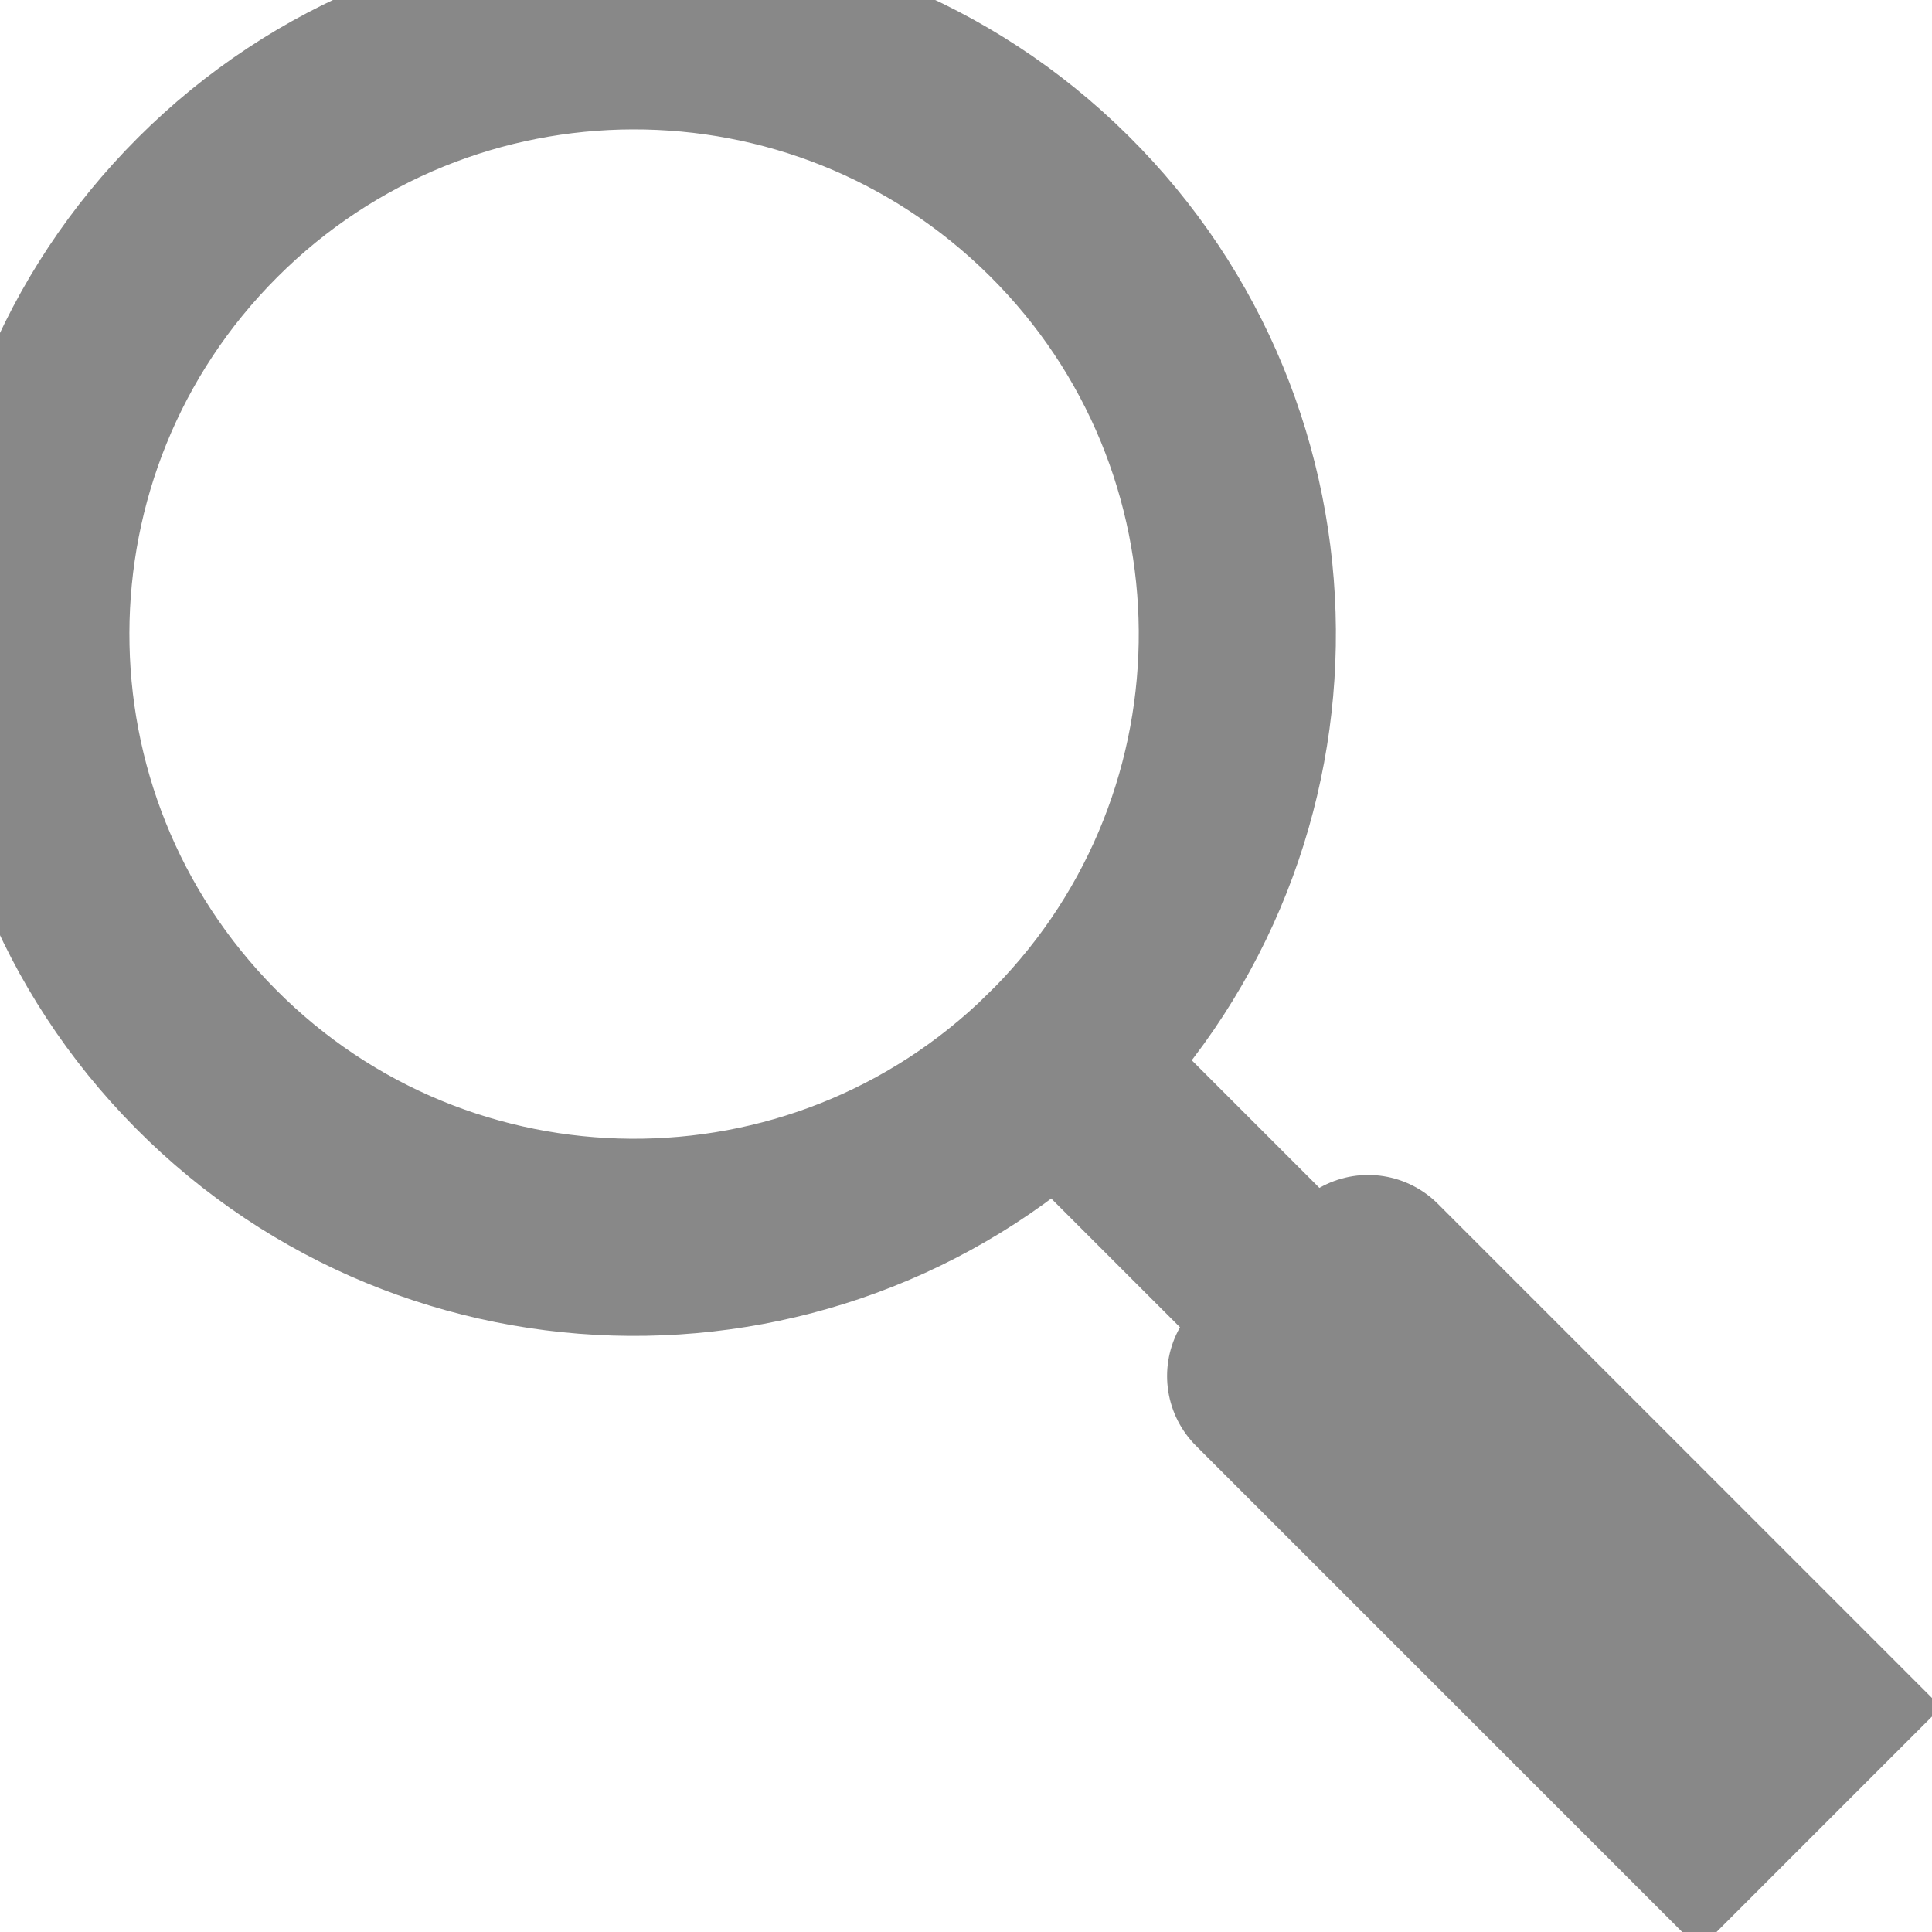
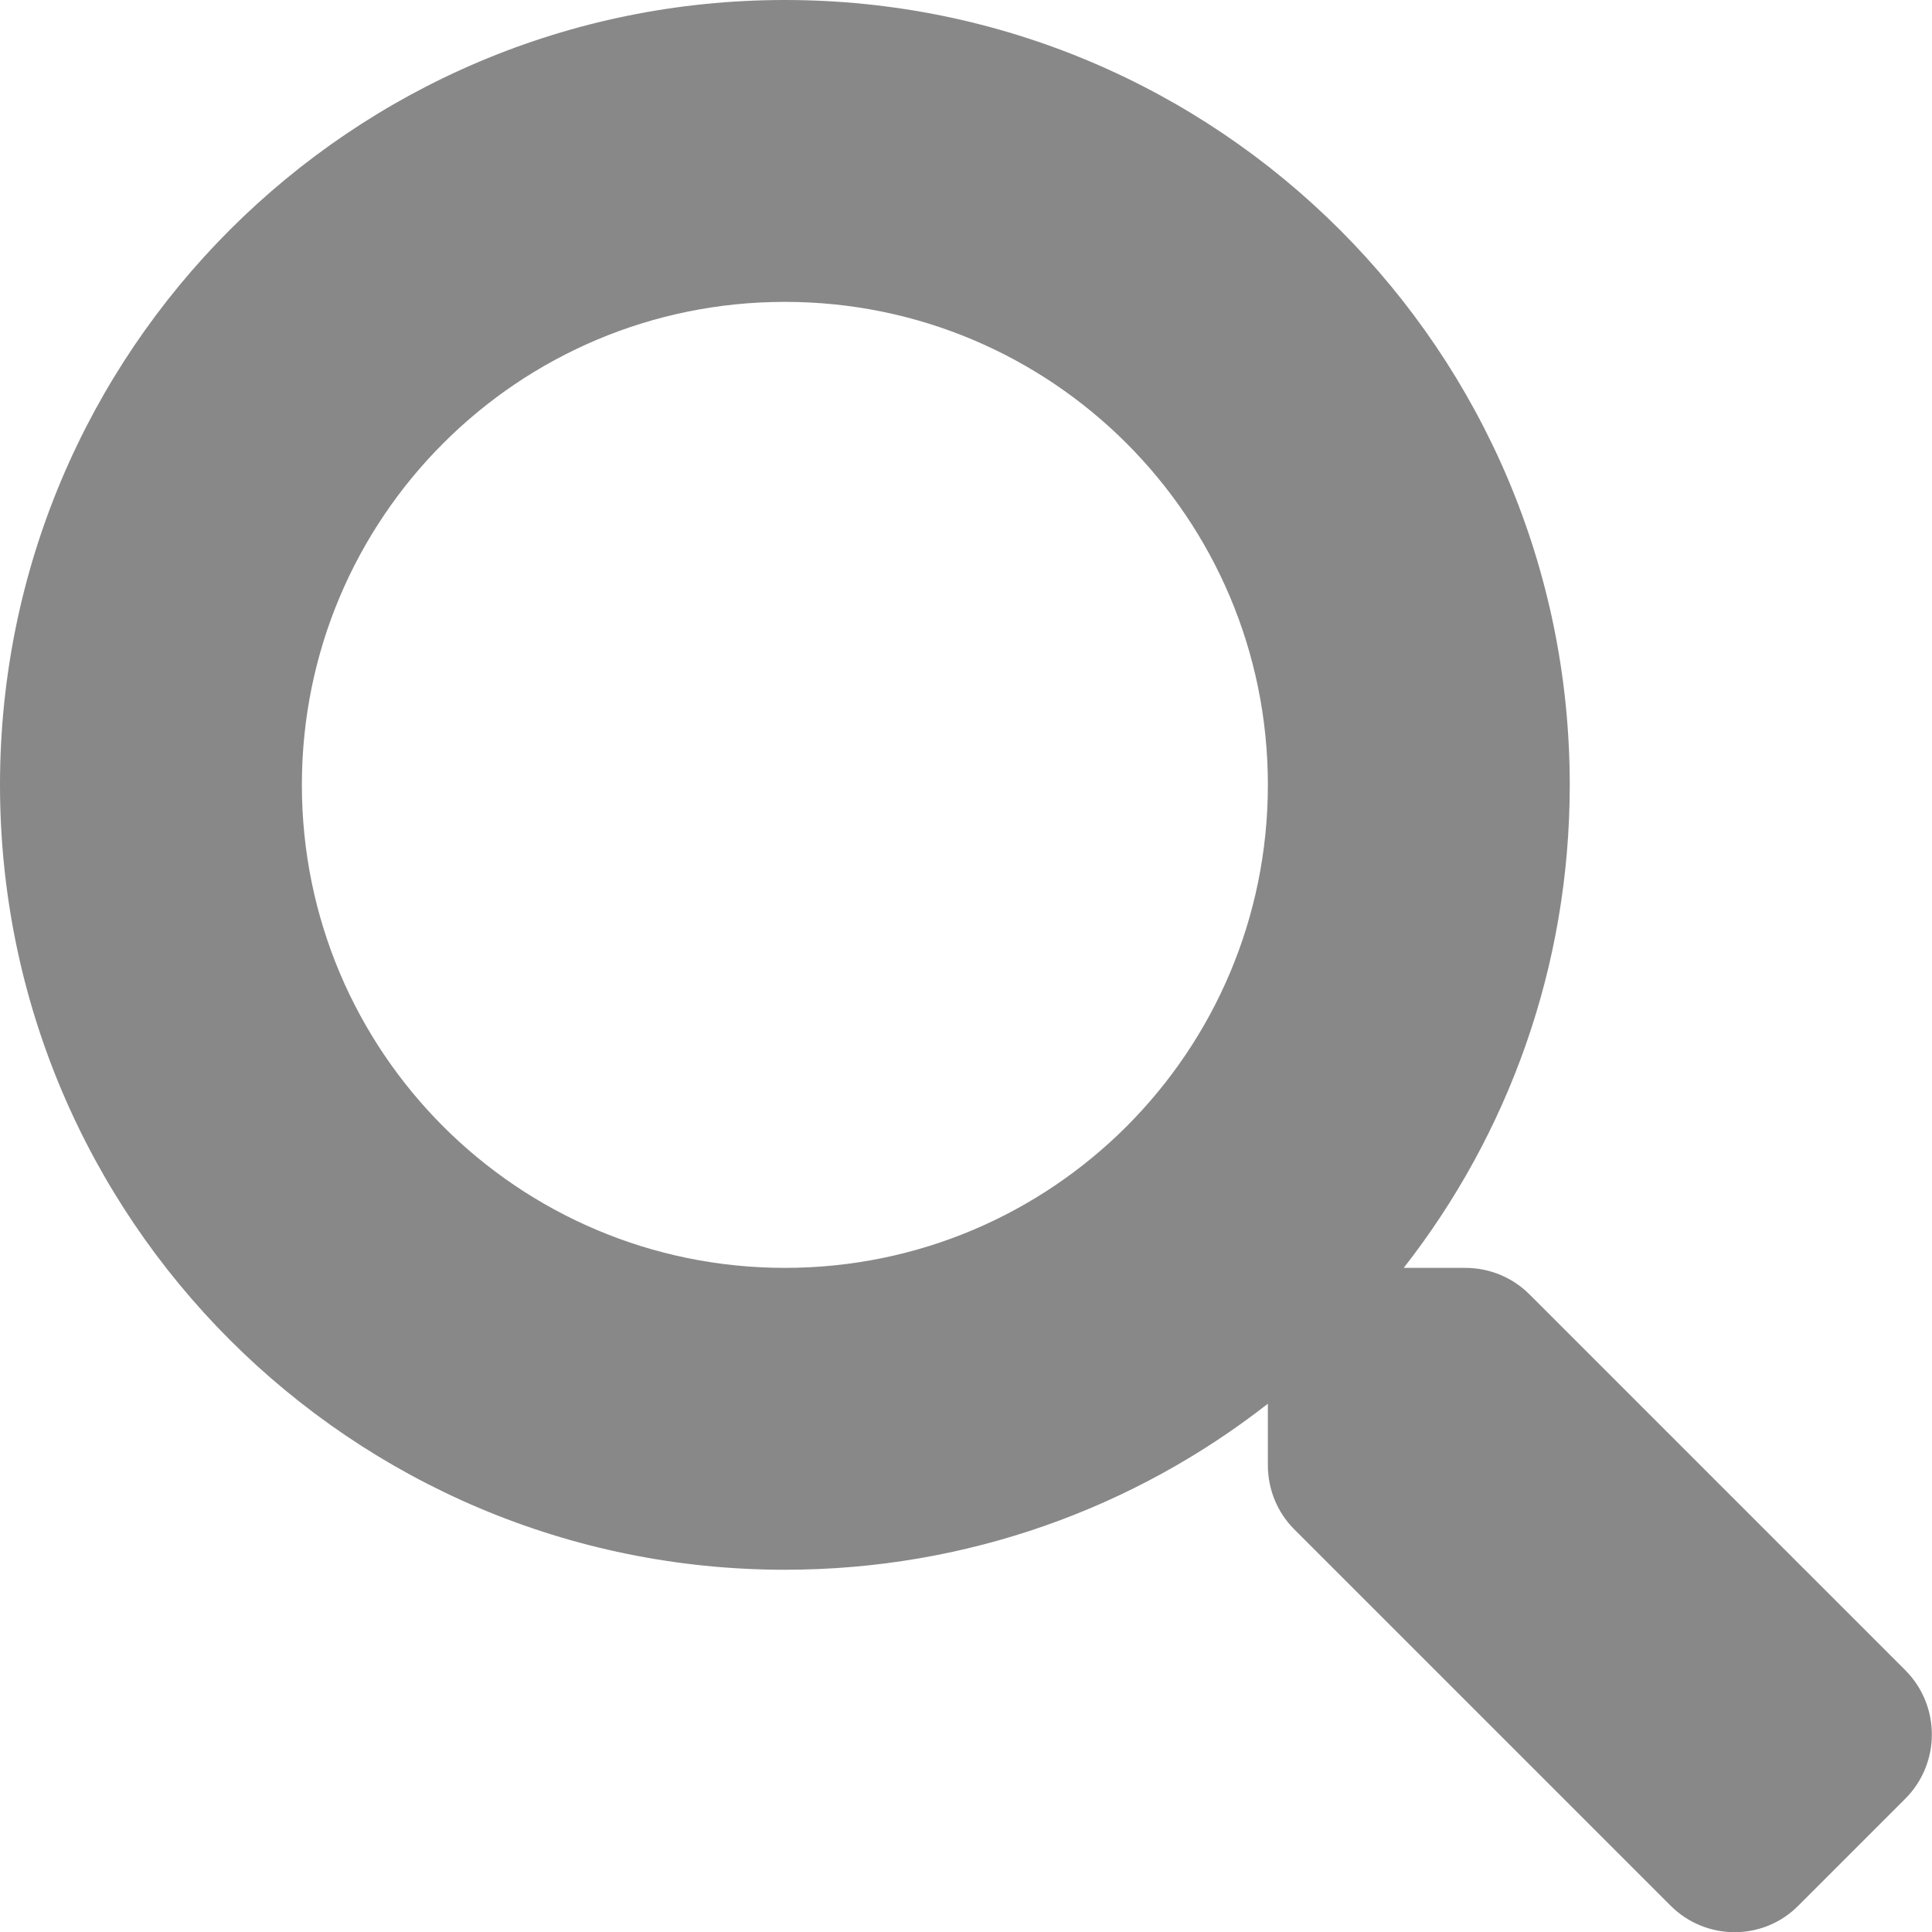
- <svg xmlns="http://www.w3.org/2000/svg" width="20" height="20" viewBox="10 10 490 490">
-   <path fill="none" stroke="#888" stroke-width="50" stroke-linecap="round" d="m280,278a153,153 0 1,0-2,2l170,170m-91-117 110,110-26,26-110-110" />
+ <svg xmlns="http://www.w3.org/2000/svg" width="20" height="20" aria-hidden="true" focusable="false" data-icon="search" role="img" viewBox="0 0 512 512">
+   <path fill="#888" d="M505 442.7L405.3 343c-4.5-4.5-10.6-7-17-7H372c27.6-35.3 44-79.7 44-128C416 93.1 322.9 0 208 0S0 93.1 0 208s93.1 208 208 208c48.3 0 92.7-16.4 128-44v16.3c0 6.4 2.5 12.5 7 17l99.7 99.7c9.4 9.4 24.6 9.4 33.9 0l28.3-28.3c9.4-9.4 9.4-24.6.1-34zM208 336c-70.7 0-128-57.2-128-128 0-70.7 57.2-128 128-128 70.7 0 128 57.2 128 128 0 70.7-57.2 128-128 128z" />
</svg>
